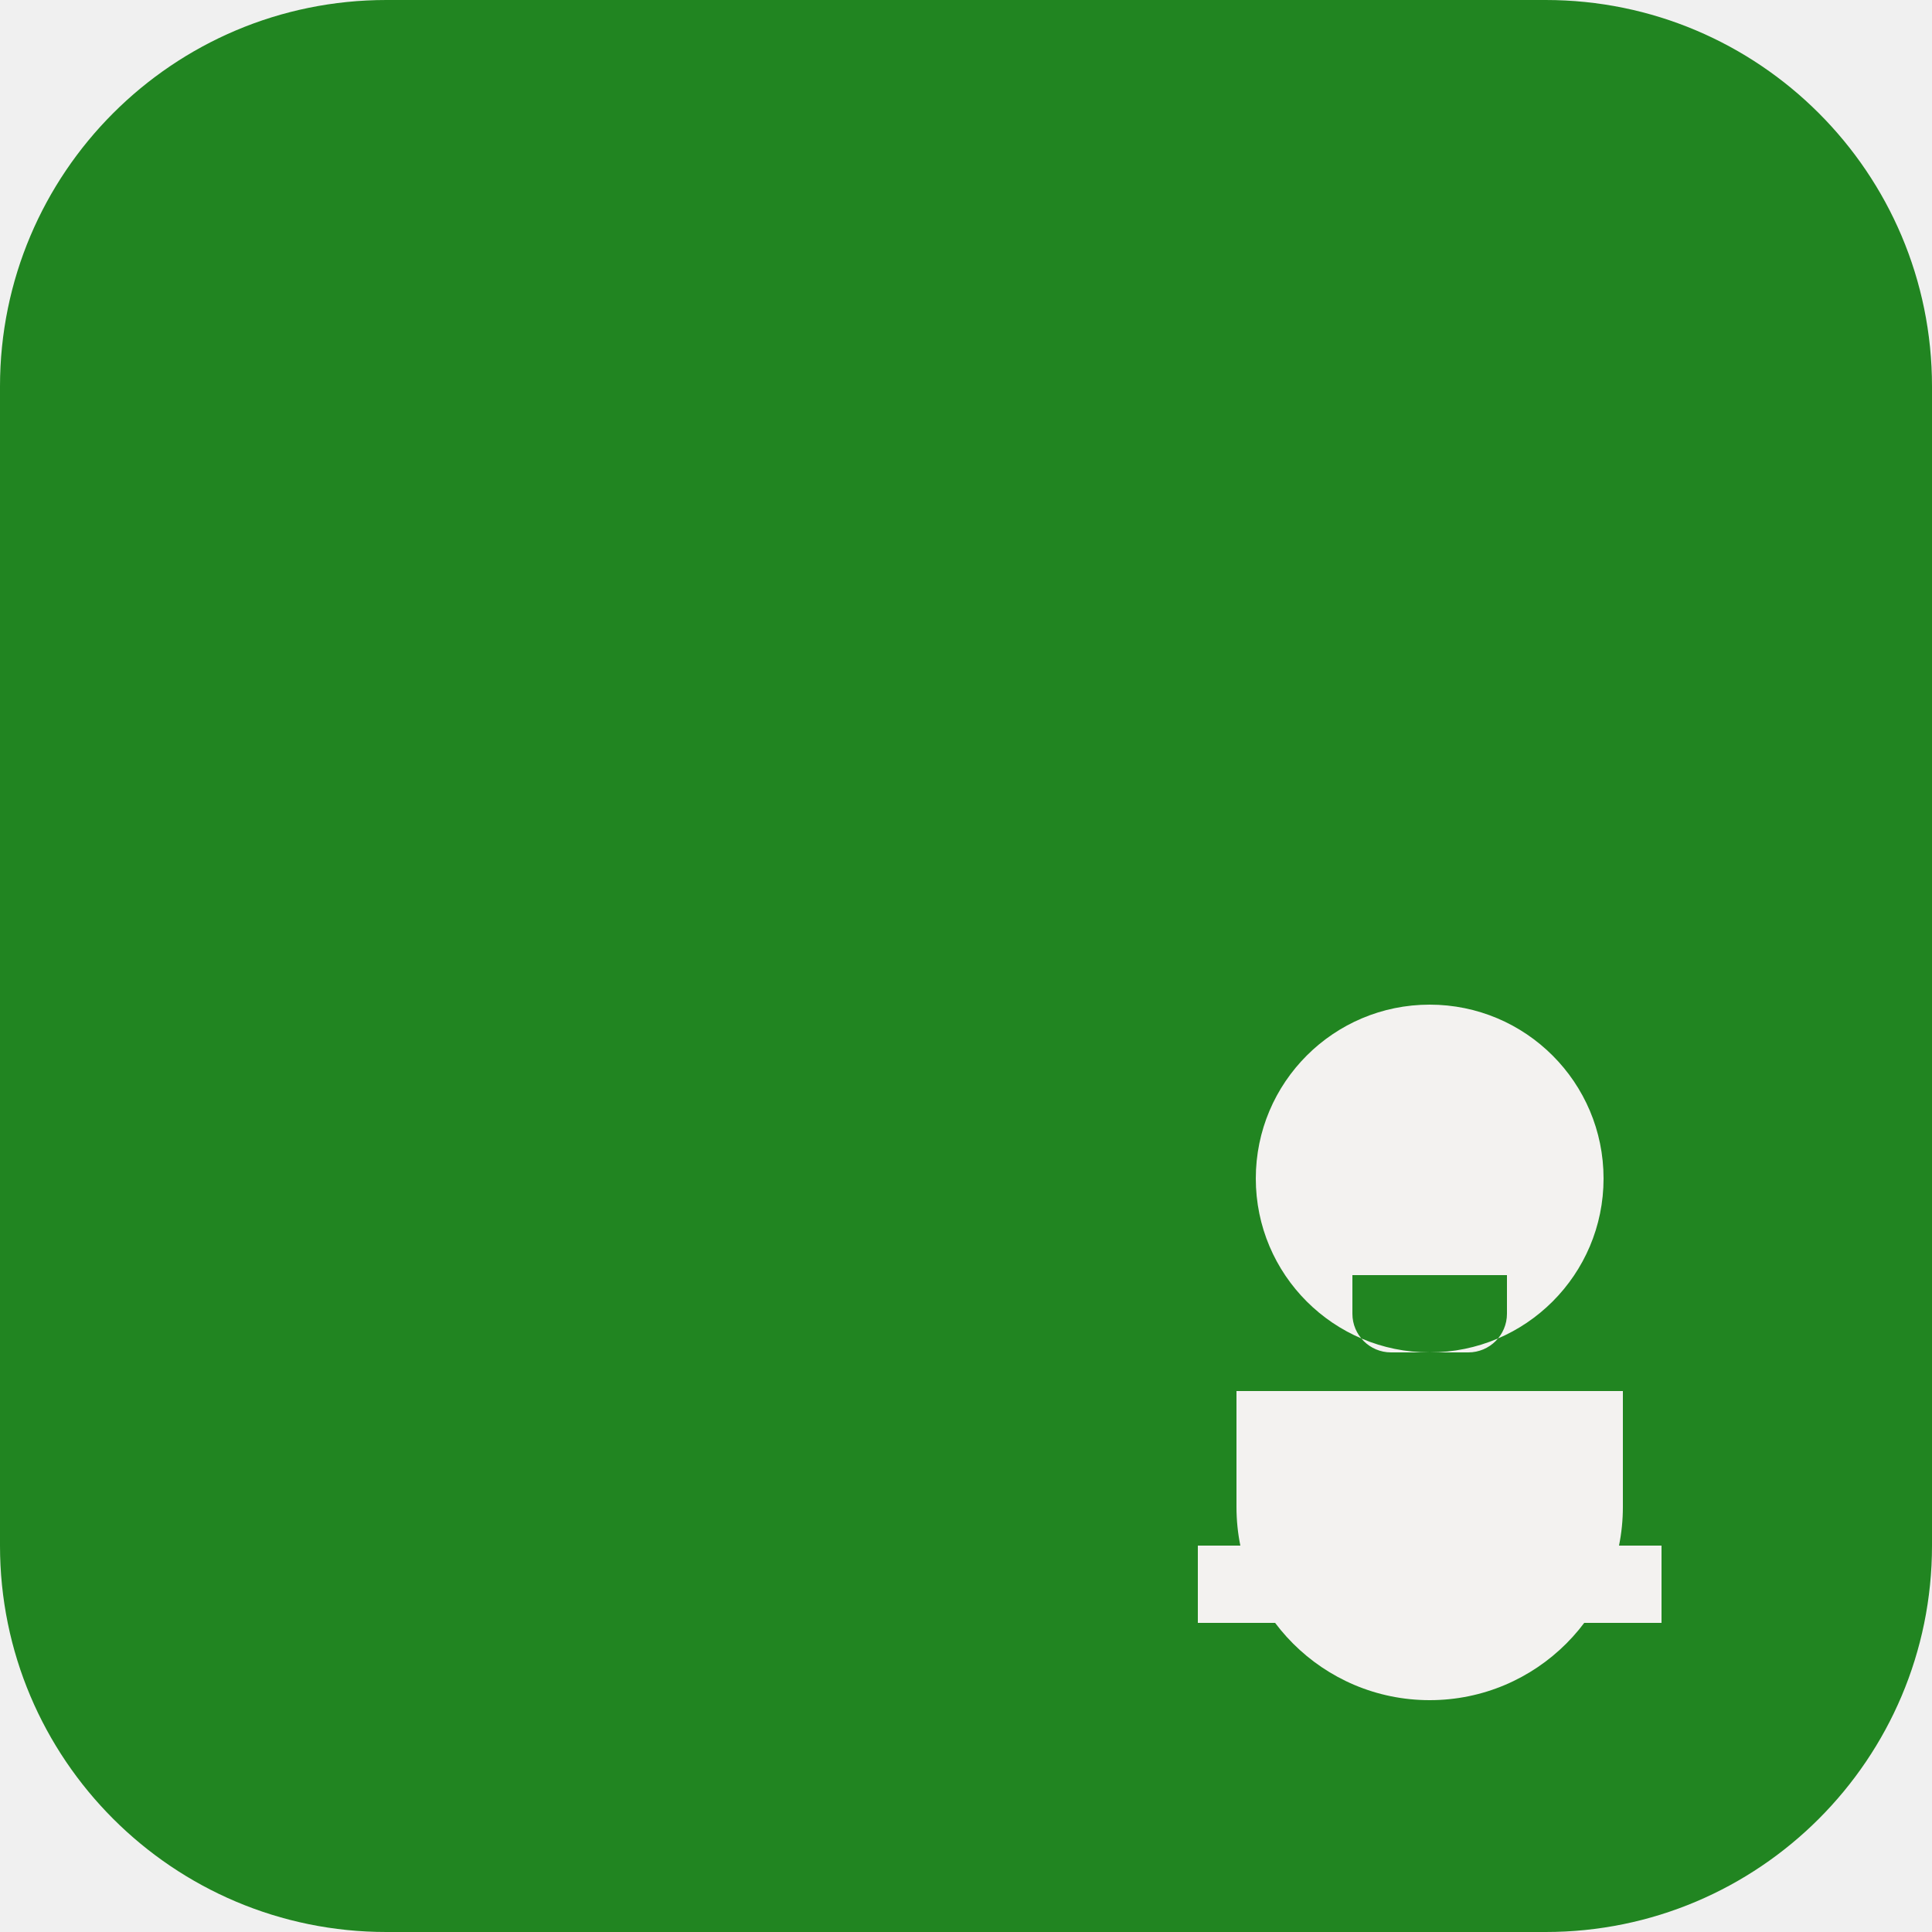
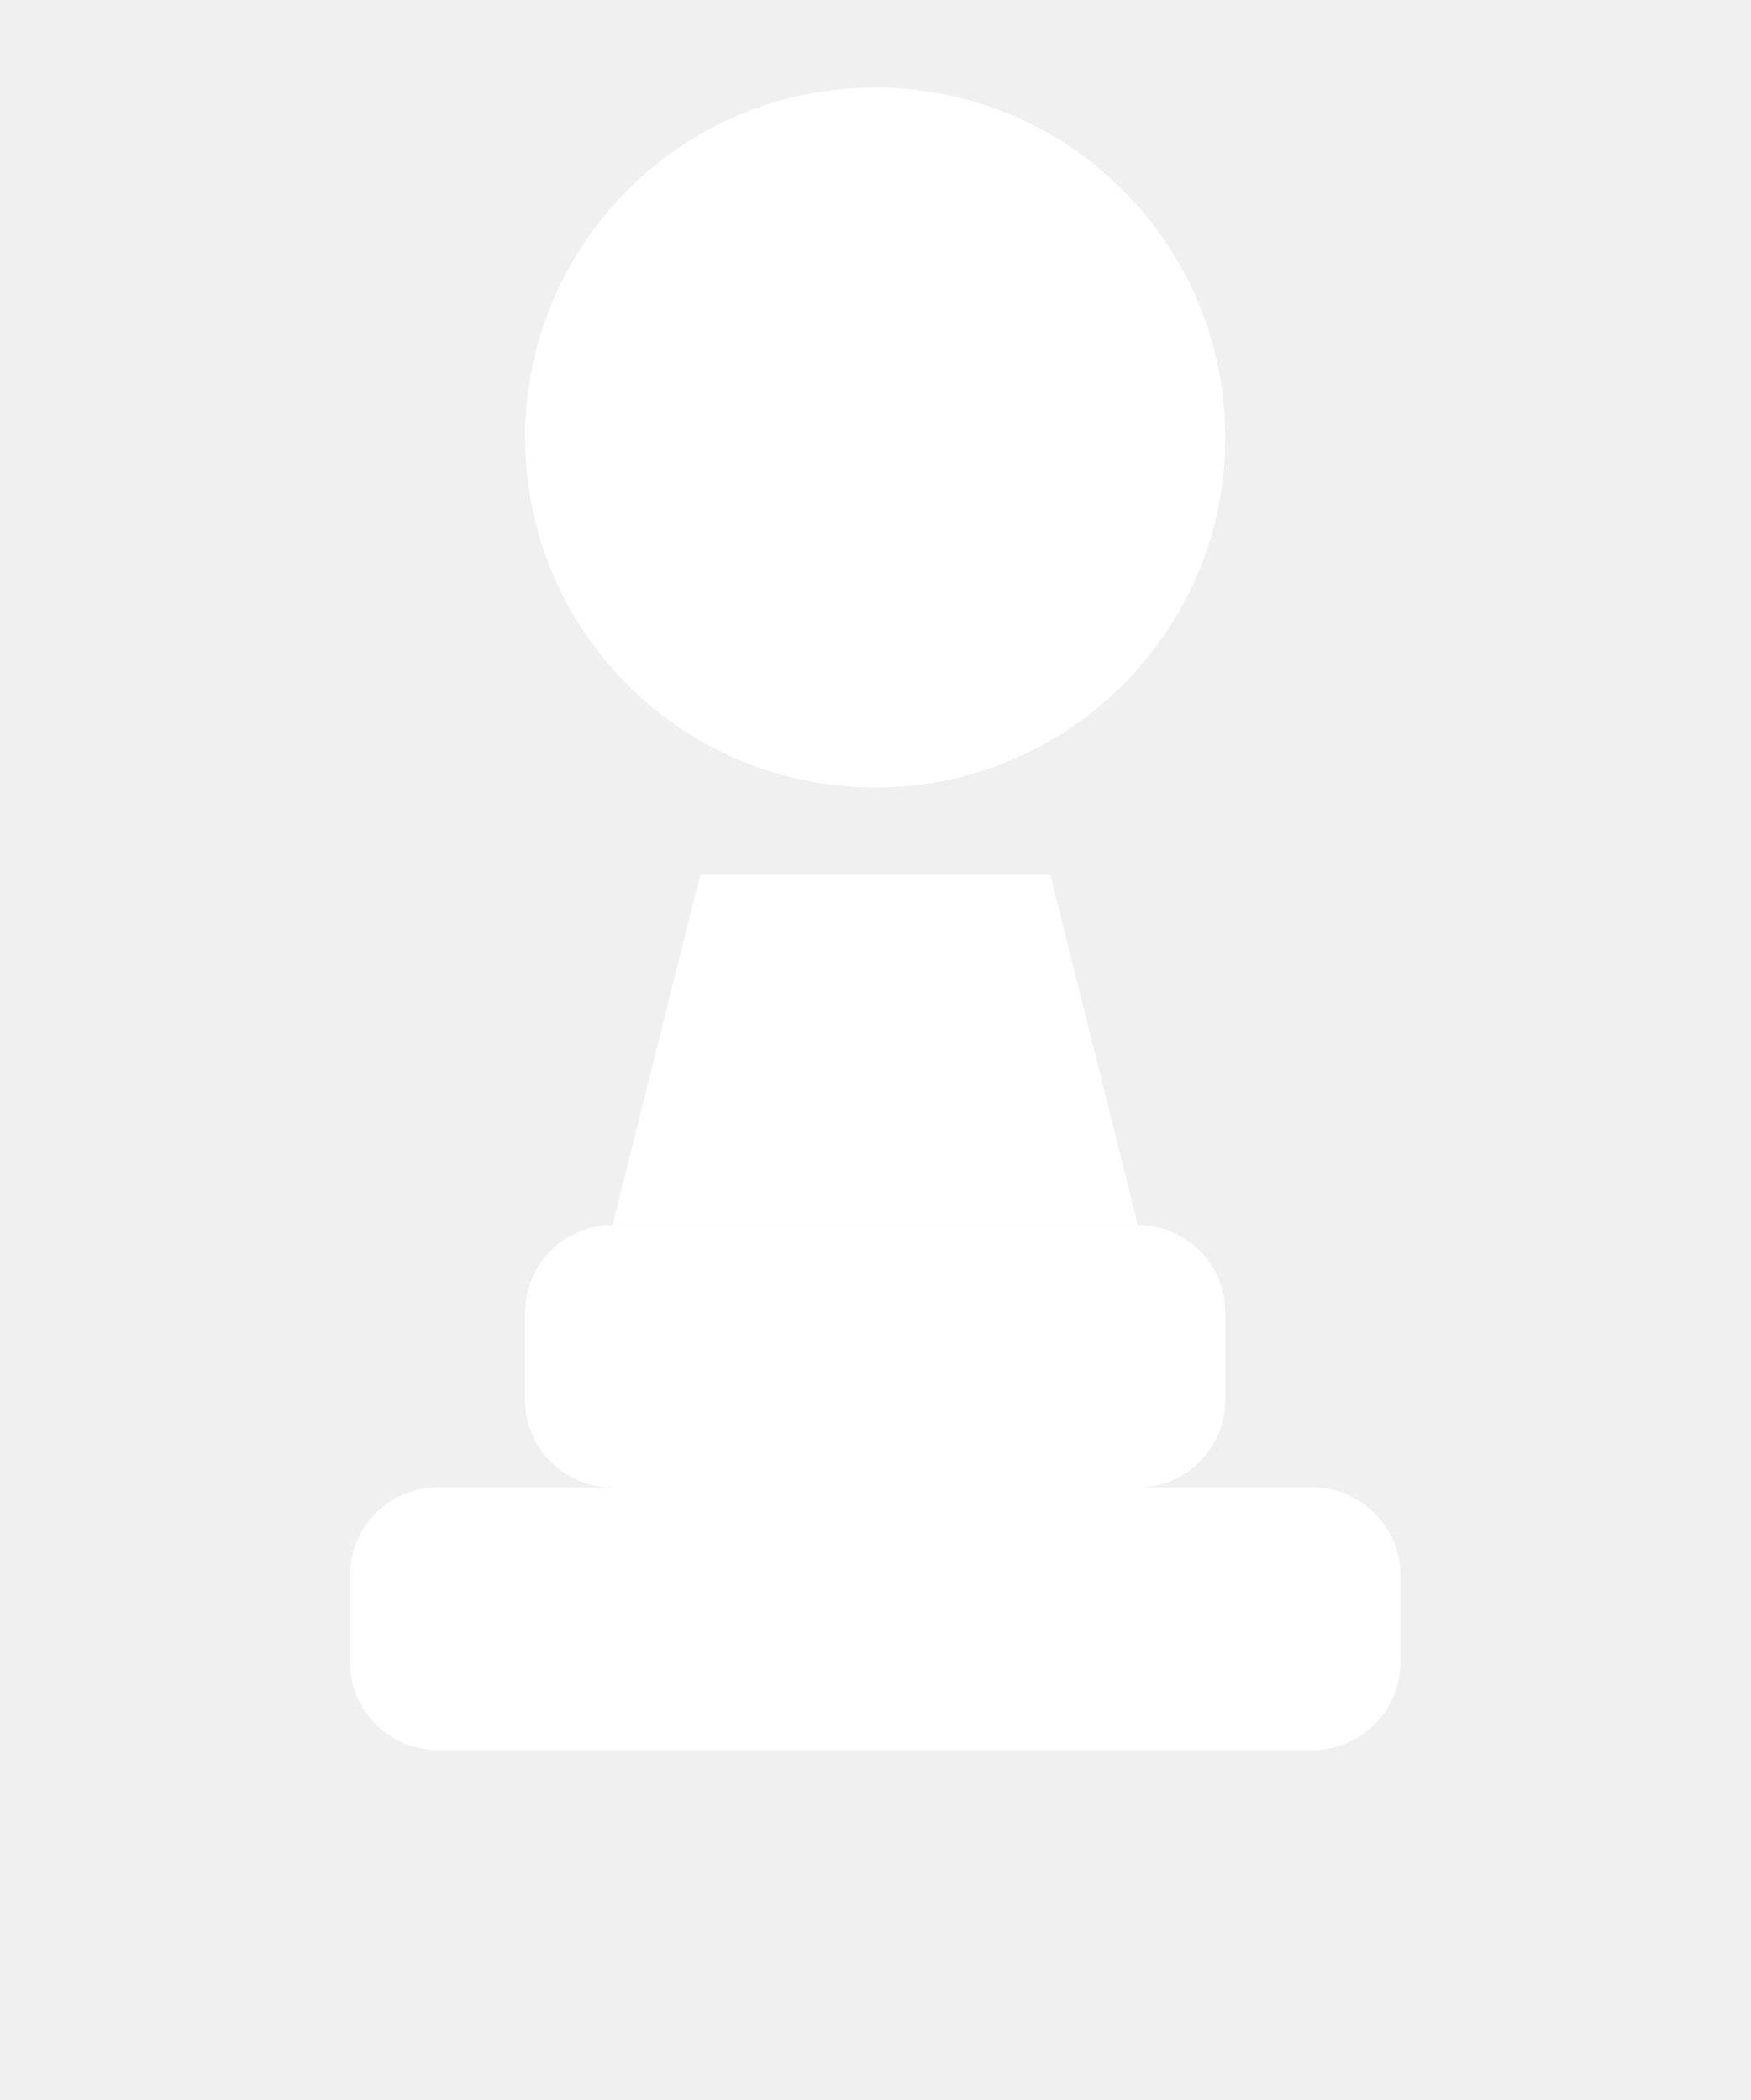
- <svg xmlns="http://www.w3.org/2000/svg" viewBox="0 0 100 100">
-   <rect x="0" y="0" width="100" height="100" rx="20" fill="#218521" />
-   <g transform="translate(50,50) scale(2)">
-     <path d="M12,1a4.5,4.5,0,1,0,4.5,4.5A4.5,4.5,0,0,0,12,1Zm-2,7H14v1a1,1,0,0,1-1,1H11a1,1,0,0,1-1-1V8ZM7,11v3a5,5,0,0,0,5,5h0a5,5,0,0,0,5-5V11Zm11,4H6v2H18Z" fill="#f3f2f0" />
-   </g>
+ <svg xmlns="http://www.w3.org/2000/svg" viewBox="0 0 100 120" fill="white">
+   <circle cx="50" cy="25" r="20" />
+   <path d="M 40 50 L 60 50 L 65 70 L 35 70 Z" />
+   <rect x="30" y="70" width="40" height="15" rx="5" />
+   <rect x="20" y="85" width="60" height="15" rx="5" />
</svg>
